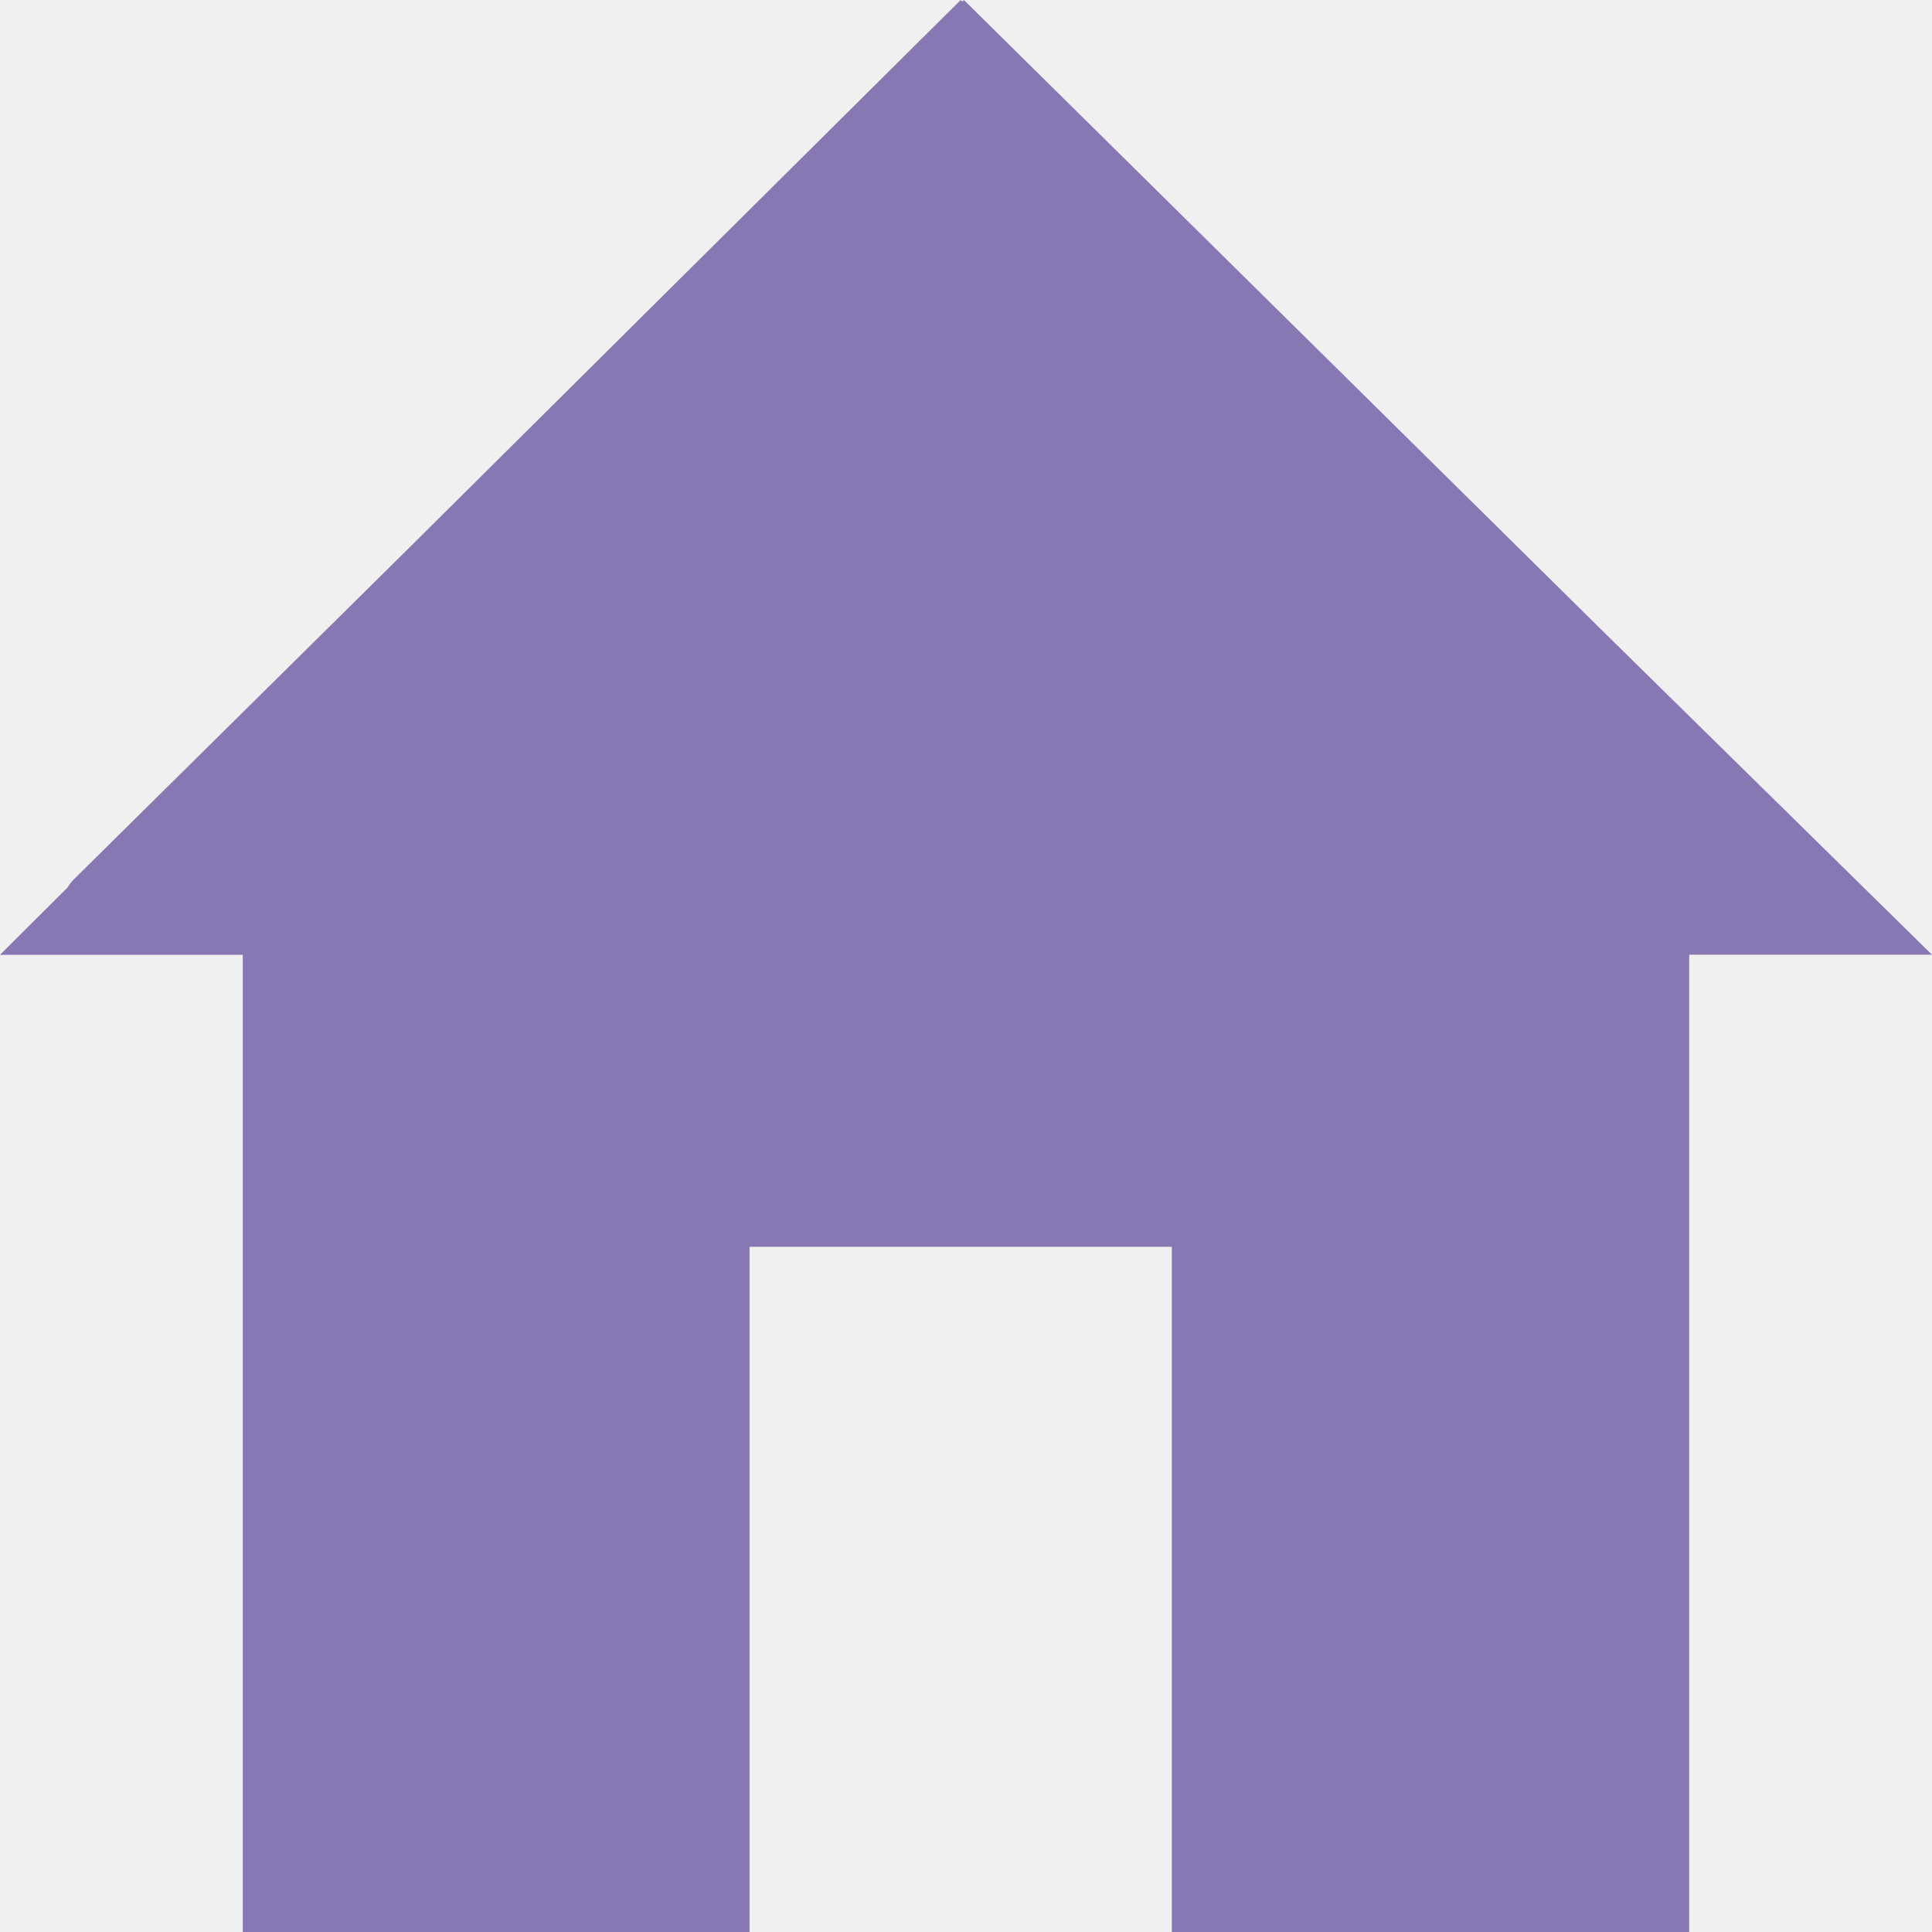
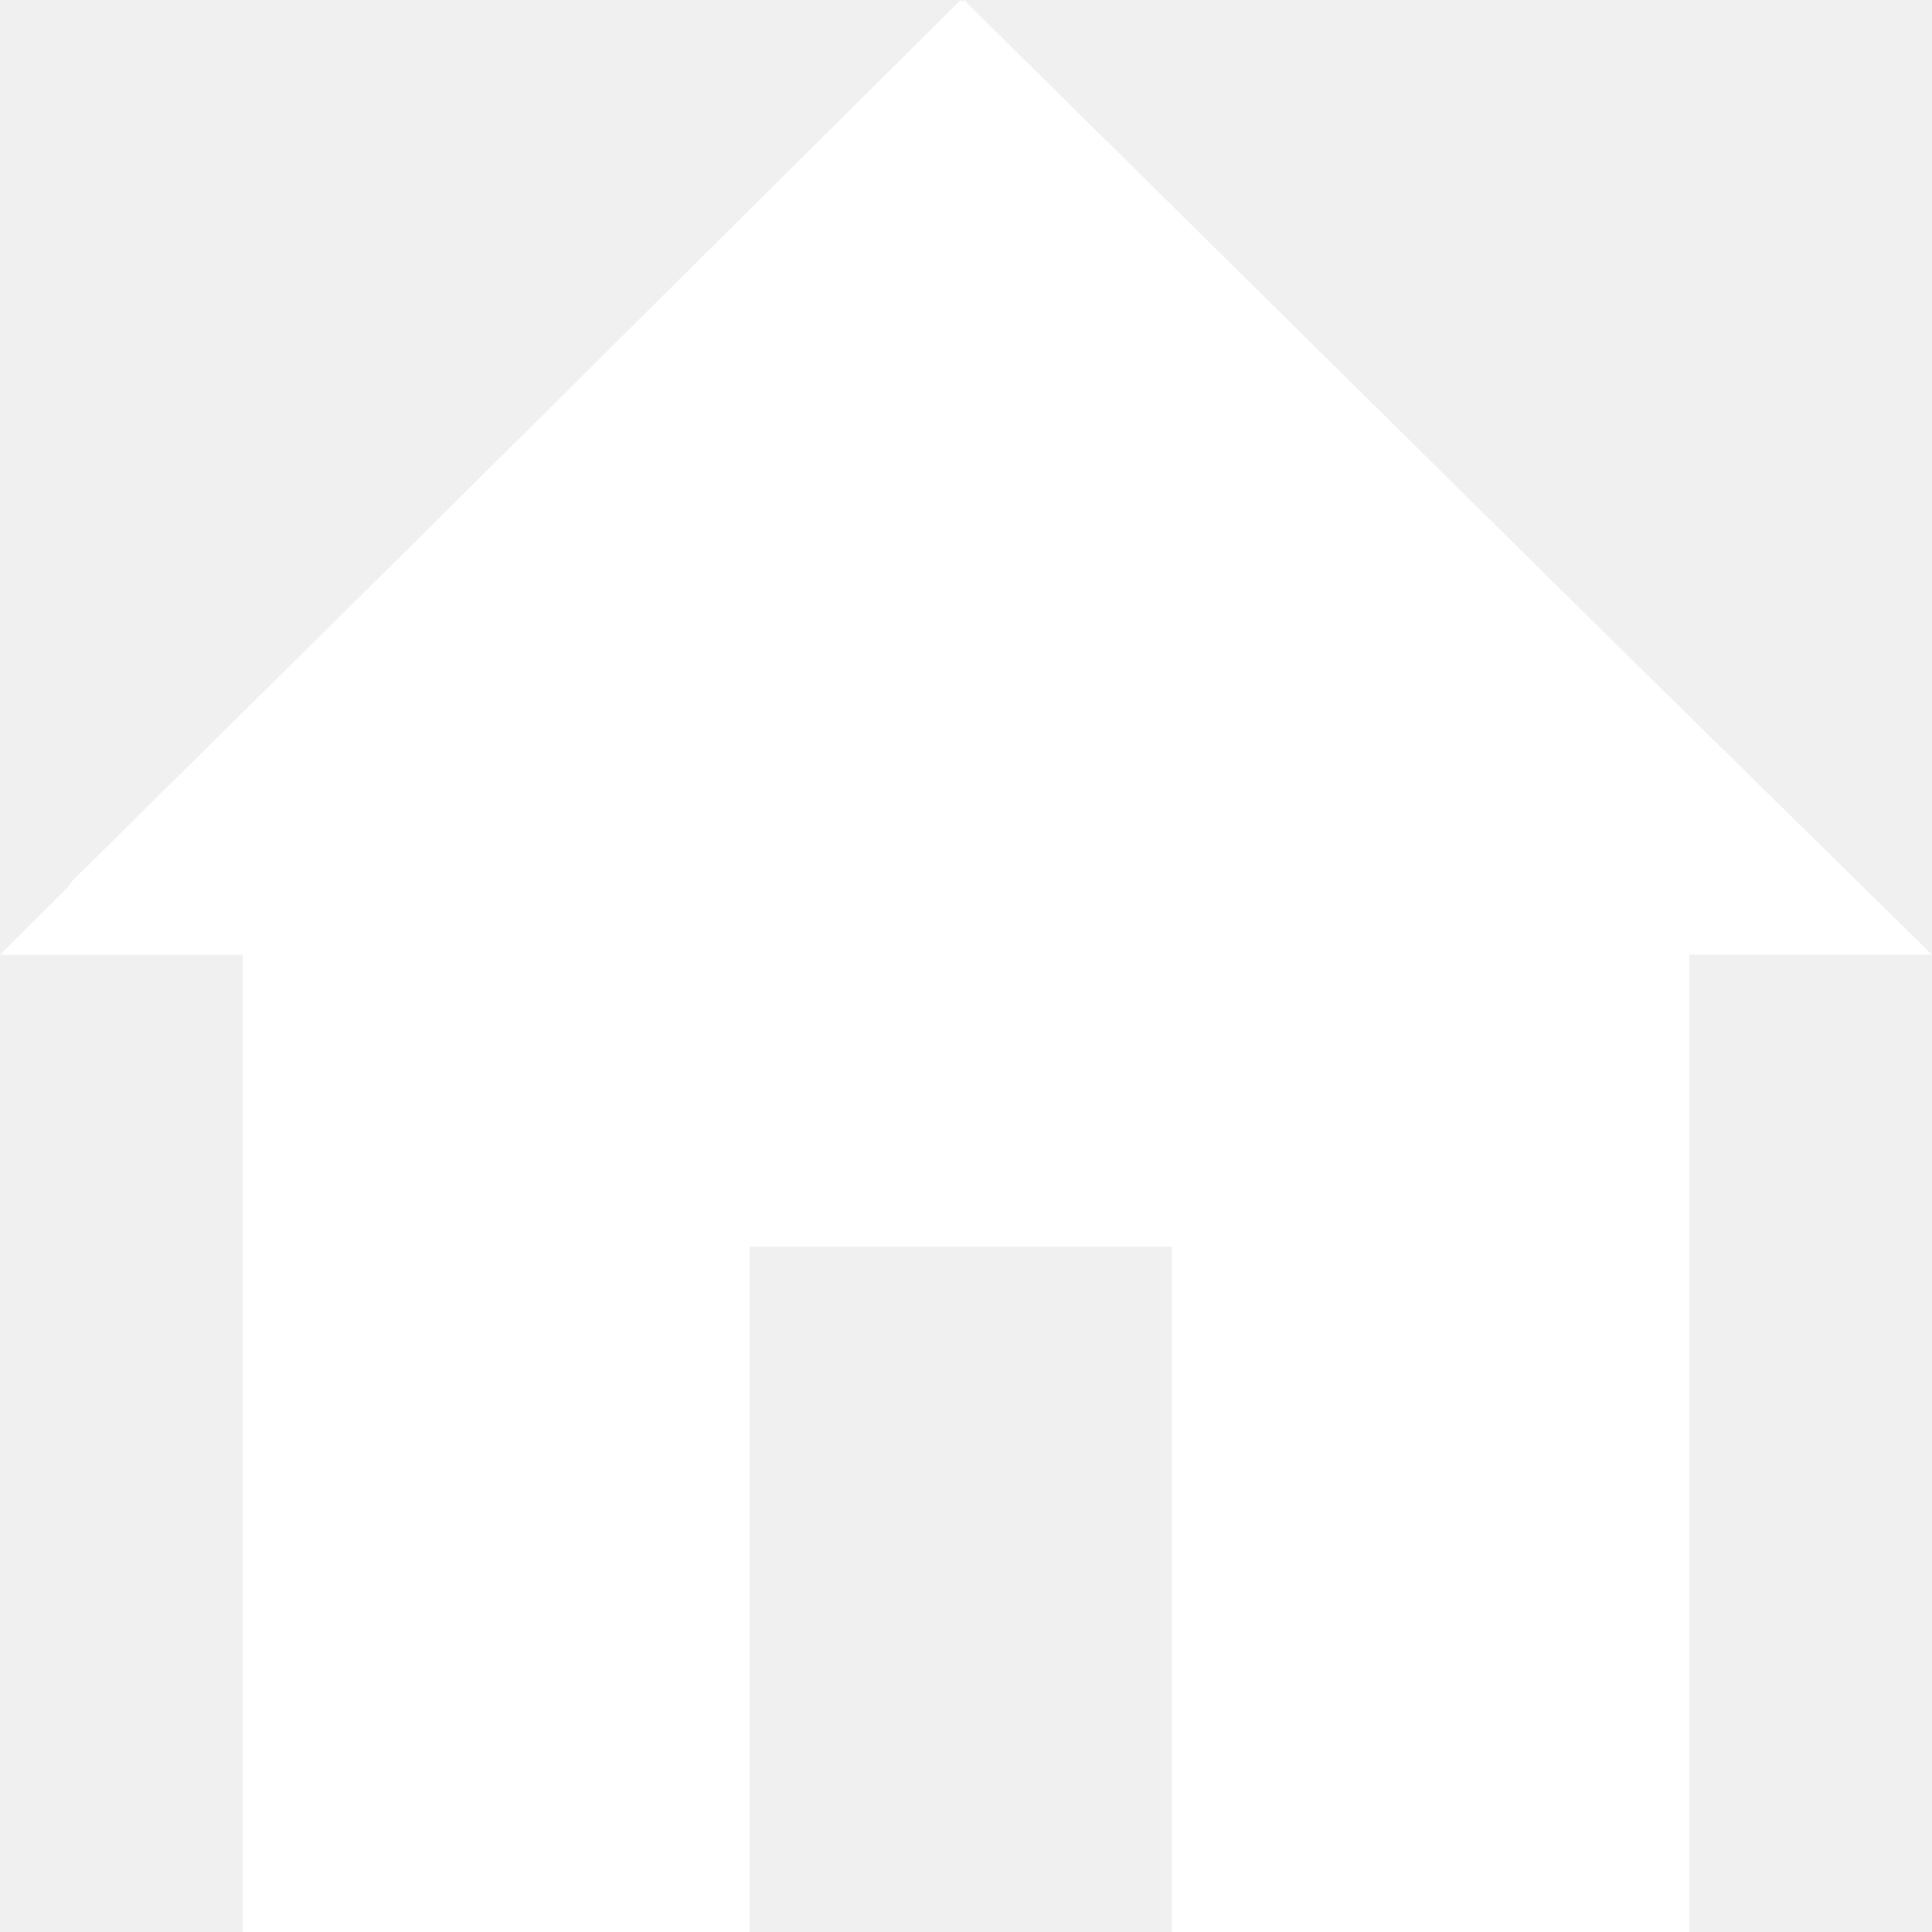
- <svg xmlns="http://www.w3.org/2000/svg" width="24" height="24" viewBox="0 0 24 24">
-   <path fill="#8777B3" fill-rule="evenodd" d="M19.946 7.875L11.974 0l-.02.02-.02-.02-6.82 6.774L.91 10.931a.43.43 0 0 0-.067.09l-.843.84h3.016V24h6.295v-8.512h5.246V24h6.427V11.86H24l-4.054-3.985z" />
+ <svg xmlns="http://www.w3.org/2000/svg" width="24px" height="24px" viewBox="0 0 24 24" version="1.1">
+   <g id="Page-1" stroke="none" stroke-width="1" fill="none" fill-rule="evenodd">
+     <g id="mm-home" fill="#FFFFFF">
+       <path d="M19.946,7.875 L11.974,0 L11.954,0.02 L11.934,0 L5.114,6.774 L0.91,10.931 C0.884,10.958 0.861,10.988 0.843,11.021 L2.22044605e-16,11.861 L3.016,11.861 L3.016,24 L9.311,24 L9.311,15.488 L14.557,15.488 L14.557,24 L20.984,24 L20.984,11.86 L24,11.86 L19.946,7.875 Z" id="Path" />
+     </g>
+   </g>
</svg>
